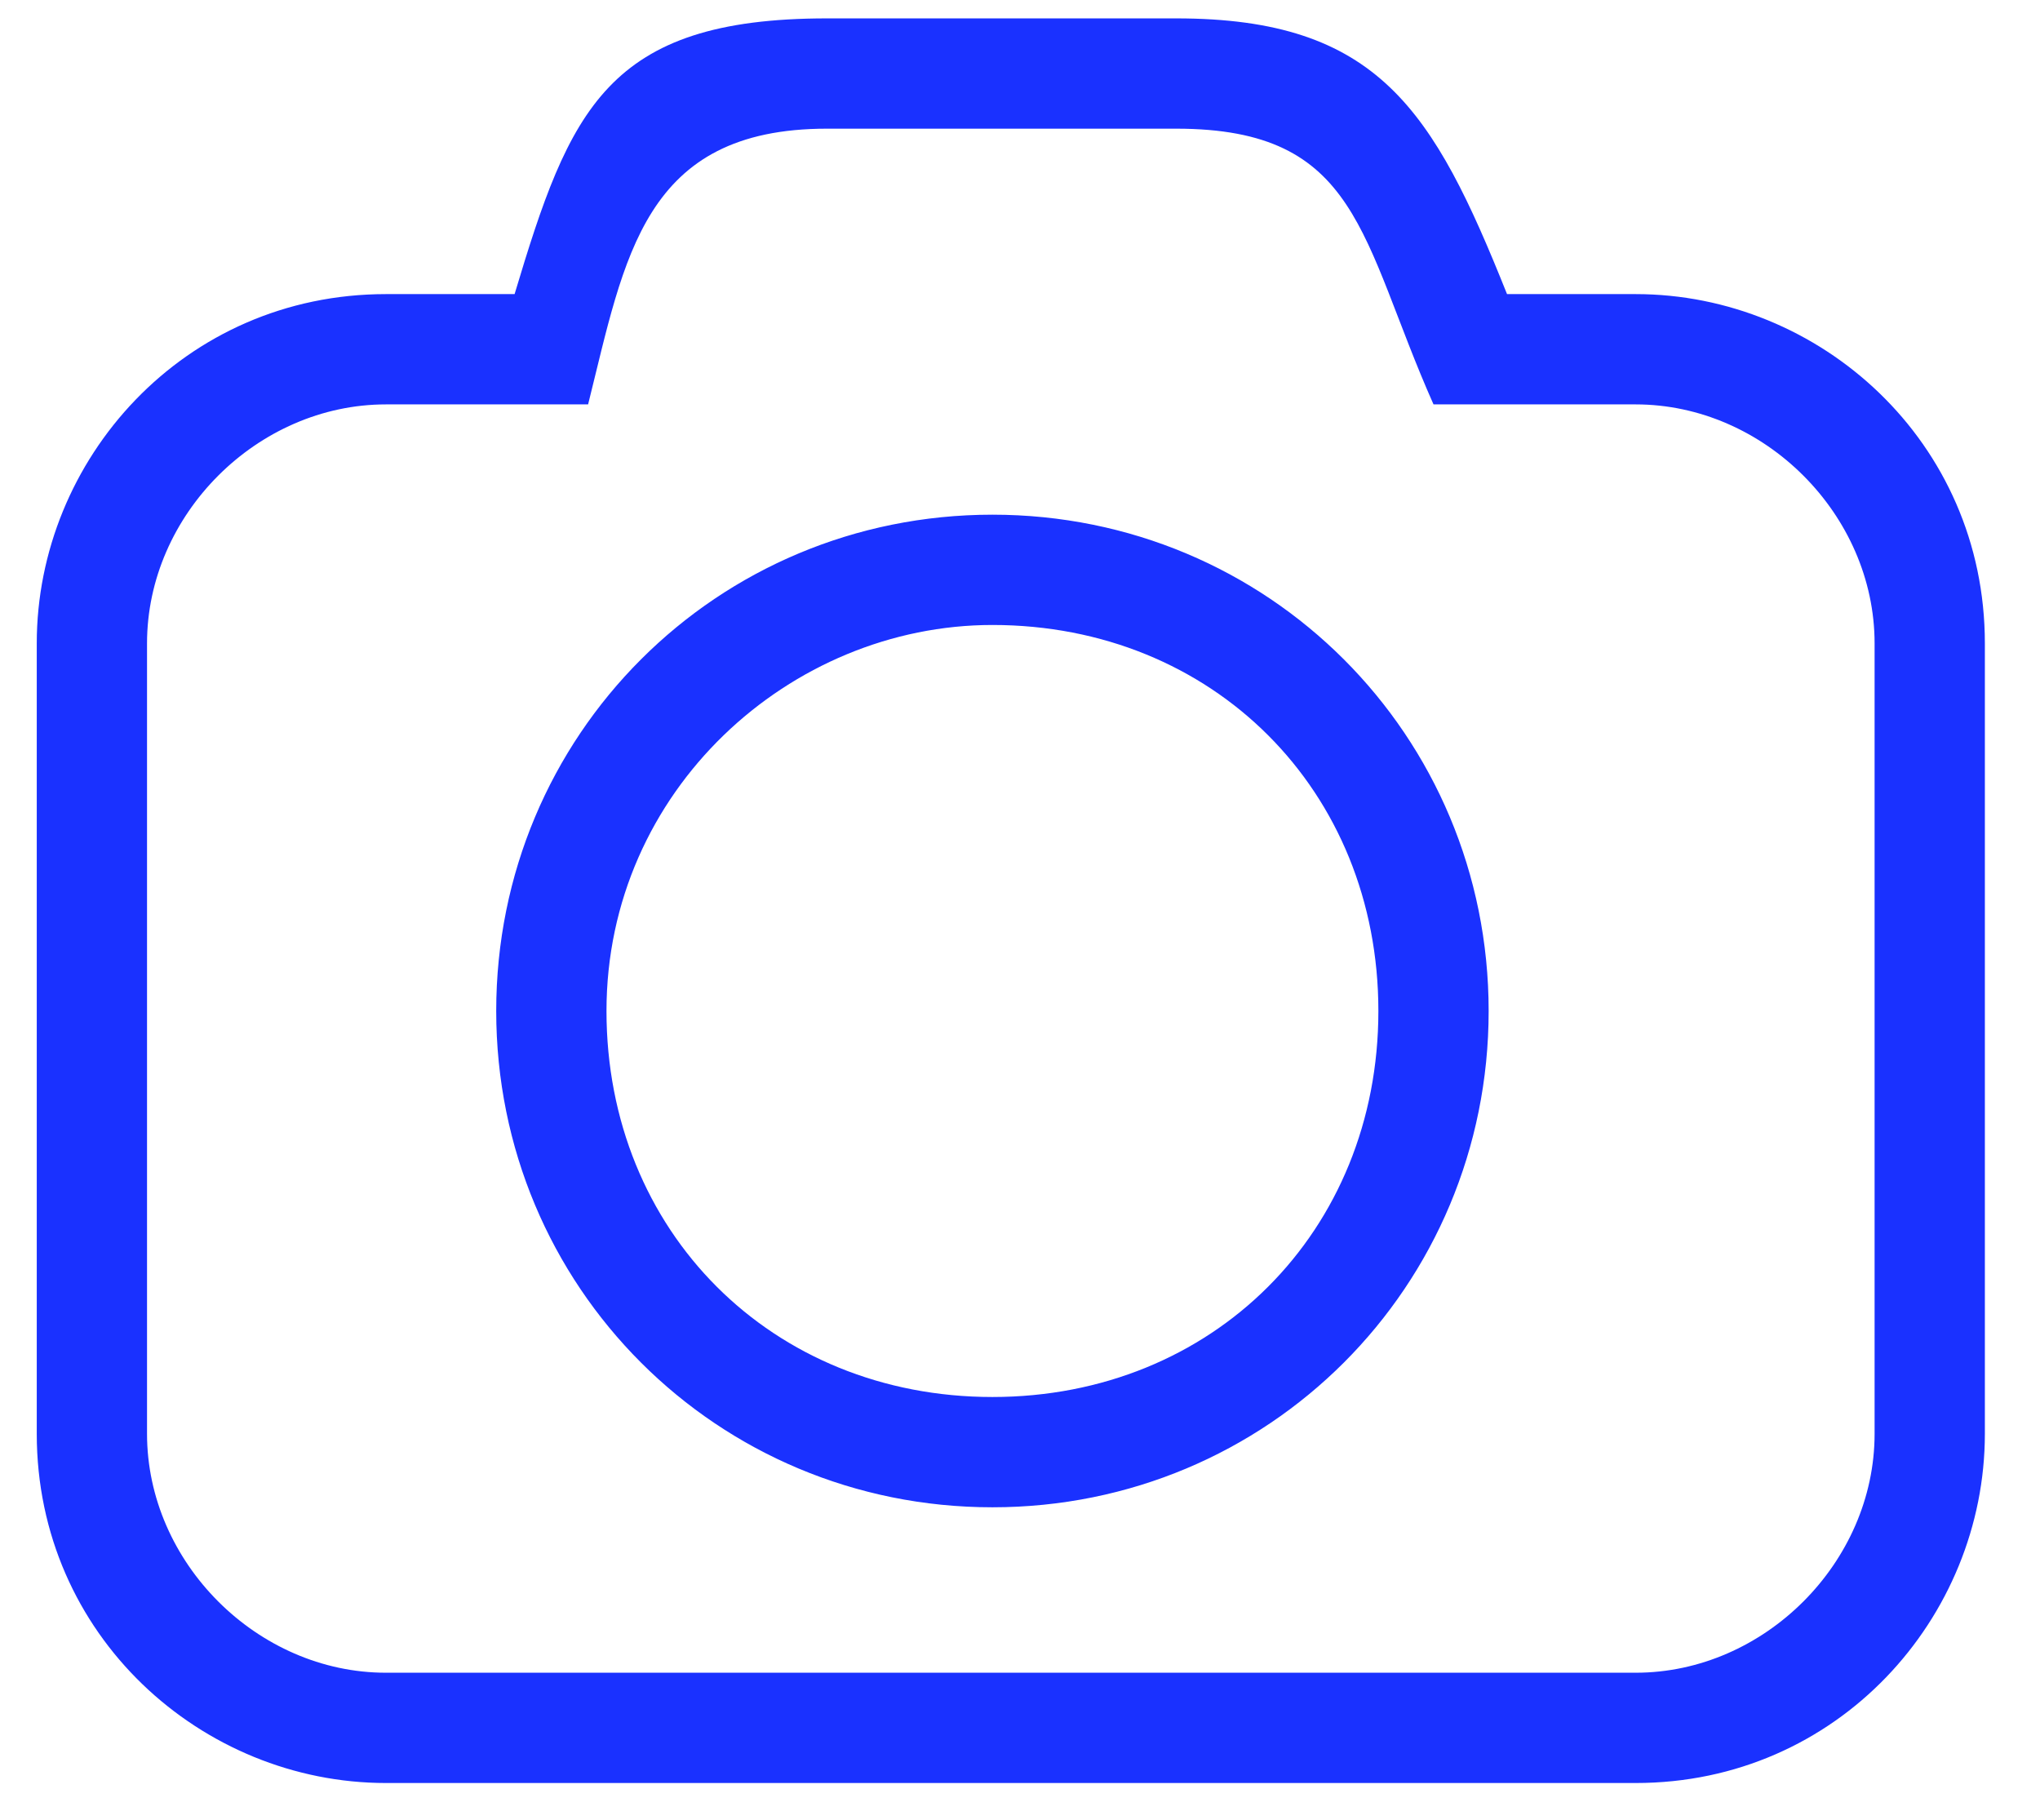
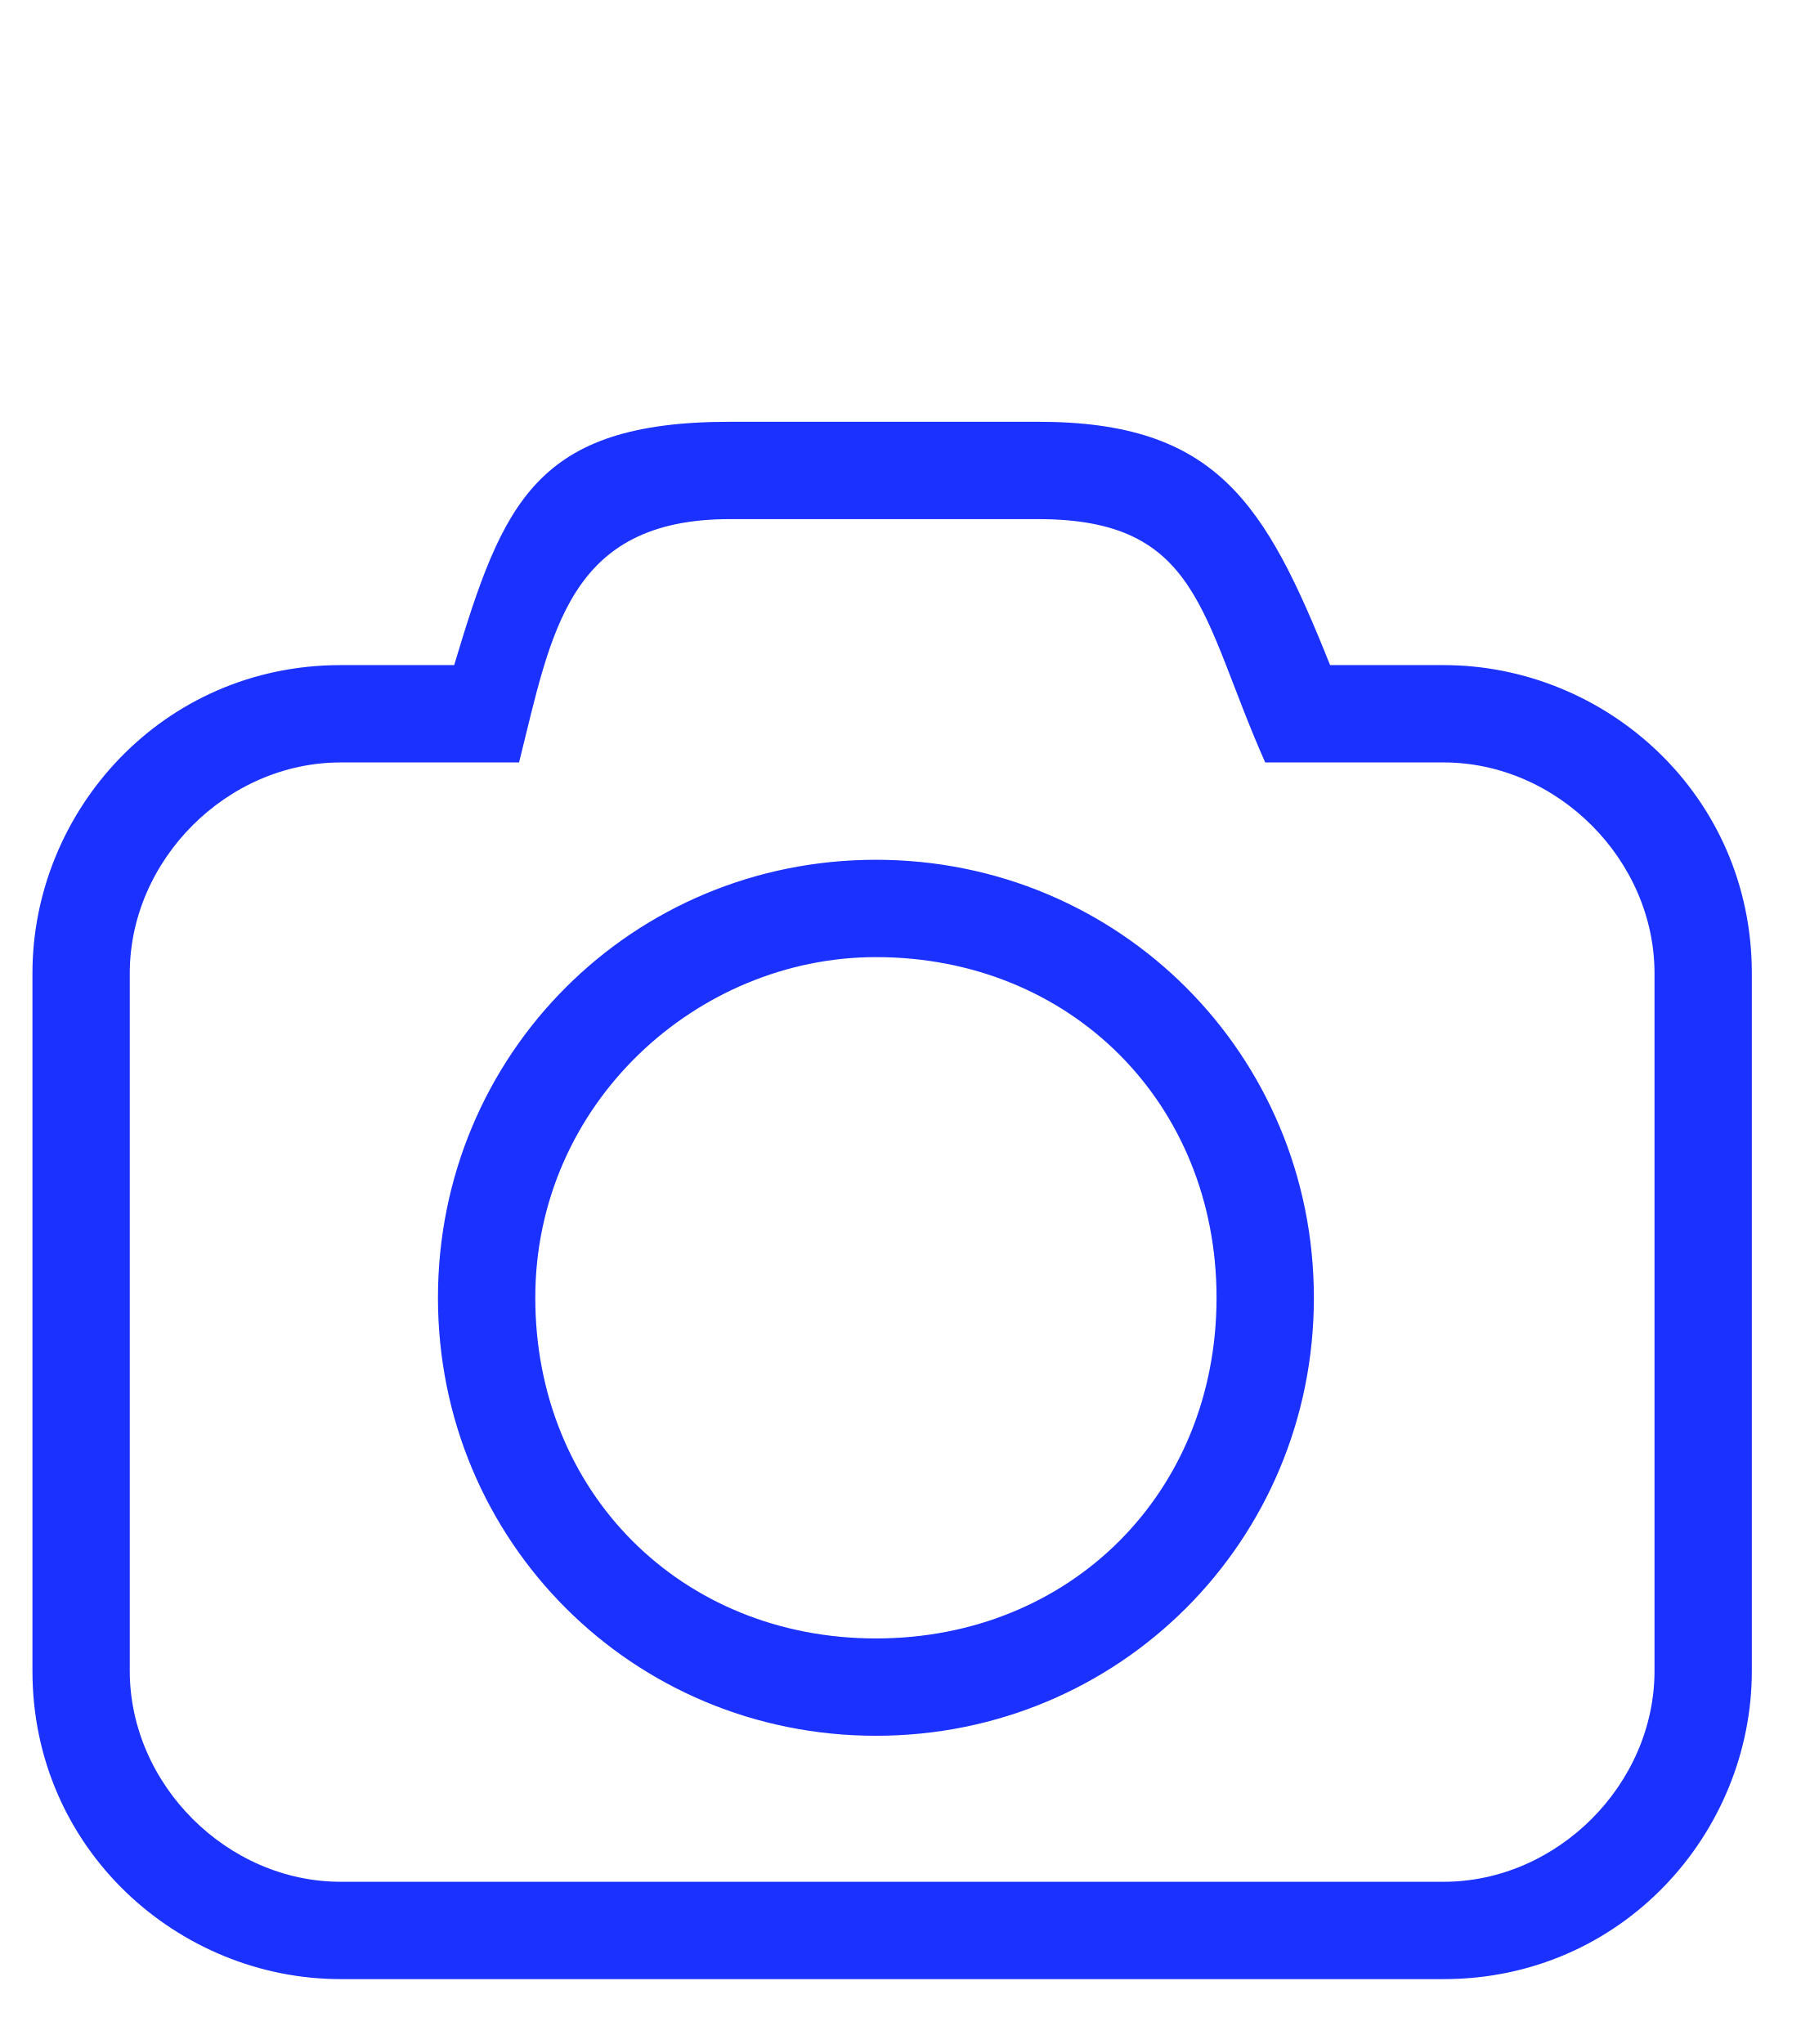
- <svg xmlns="http://www.w3.org/2000/svg" version="1.1" id="Layer_1" x="0px" y="0px" viewBox="0 0 11.1 9.9" style="enable-background:new 0 0 11.1 9.9;" xml:space="preserve">
+ <svg xmlns="http://www.w3.org/2000/svg" version="1.1" id="Layer_1" x="0px" y="0px" viewBox="0 0 11.1 12.6" style="enable-background:new 0 0 11.1 12.6;" xml:space="preserve">
  <style type="text/css">
	.st0{fill:#1A31FF;}
</style>
  <g>
-     <path class="st0" d="M4.5,0.1h1.9c1.1,0,1.4,0.5,1.8,1.5h0.7c1,0,1.9,0.8,1.9,1.9v4.3c0,1-0.8,1.9-1.9,1.9H2.1   c-1,0-1.9-0.8-1.9-1.9V3.5c0-1,0.8-1.9,1.9-1.9h0.7C3.1,0.6,3.3,0.1,4.5,0.1z M6.4,0.7H4.5c-1,0-1.1,0.7-1.3,1.5H2.1   c-0.7,0-1.3,0.6-1.3,1.3v4.3c0,0.7,0.6,1.3,1.3,1.3h6.8c0.7,0,1.3-0.6,1.3-1.3V3.5c0-0.7-0.6-1.3-1.3-1.3H7.8   C7.4,1.3,7.4,0.7,6.4,0.7z M5.4,2.8C3.9,2.8,2.7,4,2.7,5.5s1.2,2.7,2.7,2.7S8.1,7,8.1,5.5S6.9,2.8,5.4,2.8z M5.4,3.4   c1.2,0,2.1,0.9,2.1,2.1S6.6,7.6,5.4,7.6S3.3,6.7,3.3,5.5S4.3,3.4,5.4,3.4z" />
+     <path class="st0" d="M4.5,2.6h1.9c1.1,0,1.4,0.5,1.8,1.5h0.7c1,0,1.9,0.8,1.9,1.9v4.3c0,1-0.8,1.9-1.9,1.9H2.1   c-1,0-1.9-0.8-1.9-1.9V6c0-1,0.8-1.9,1.9-1.9h0.7C3.1,3.1,3.3,2.6,4.5,2.6z M6.4,3.2H4.5c-1,0-1.1,0.7-1.3,1.5H2.1   C1.4,4.7,0.8,5.3,0.8,6v4.3c0,0.7,0.6,1.3,1.3,1.3h6.8c0.7,0,1.3-0.6,1.3-1.3V6c0-0.7-0.6-1.3-1.3-1.3H7.8C7.4,3.8,7.4,3.2,6.4,3.2   z M5.4,5.3C3.9,5.3,2.7,6.5,2.7,8s1.2,2.7,2.7,2.7S8.1,9.5,8.1,8S6.9,5.3,5.4,5.3z M5.4,5.9c1.2,0,2.1,0.9,2.1,2.1   s-0.9,2.1-2.1,2.1S3.3,9.2,3.3,8S4.3,5.9,5.4,5.9z" />
  </g>
</svg>
